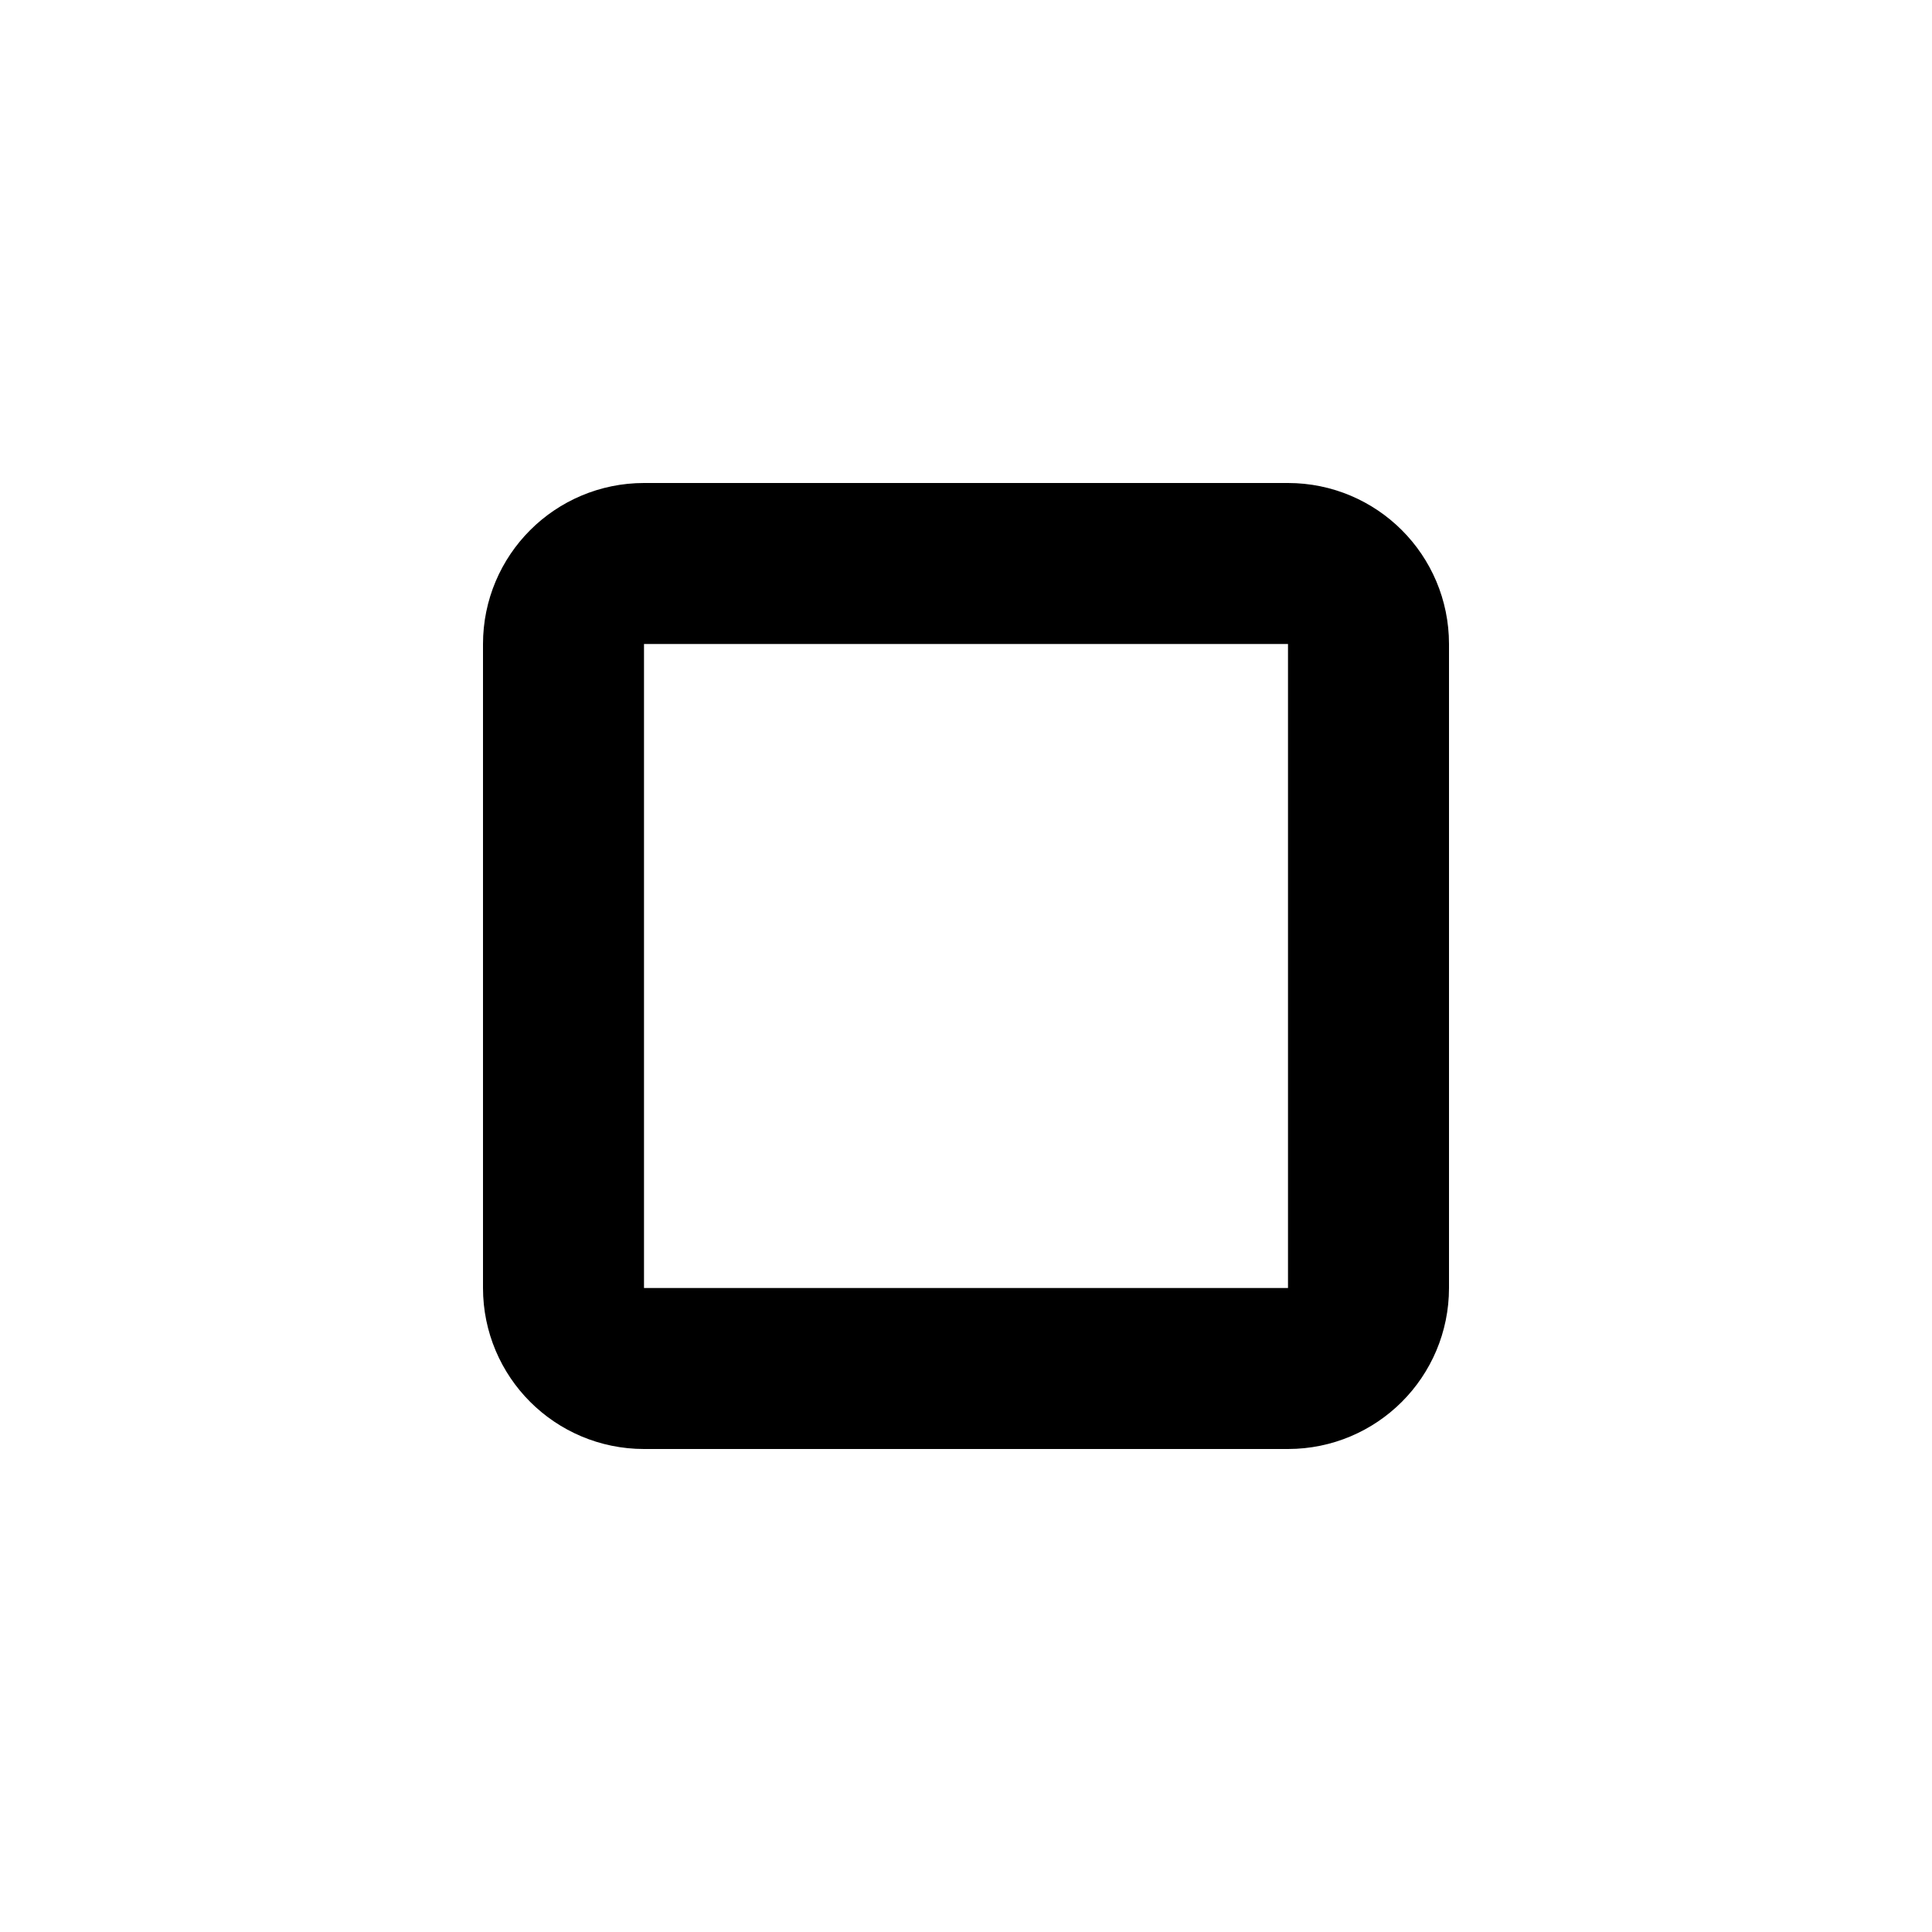
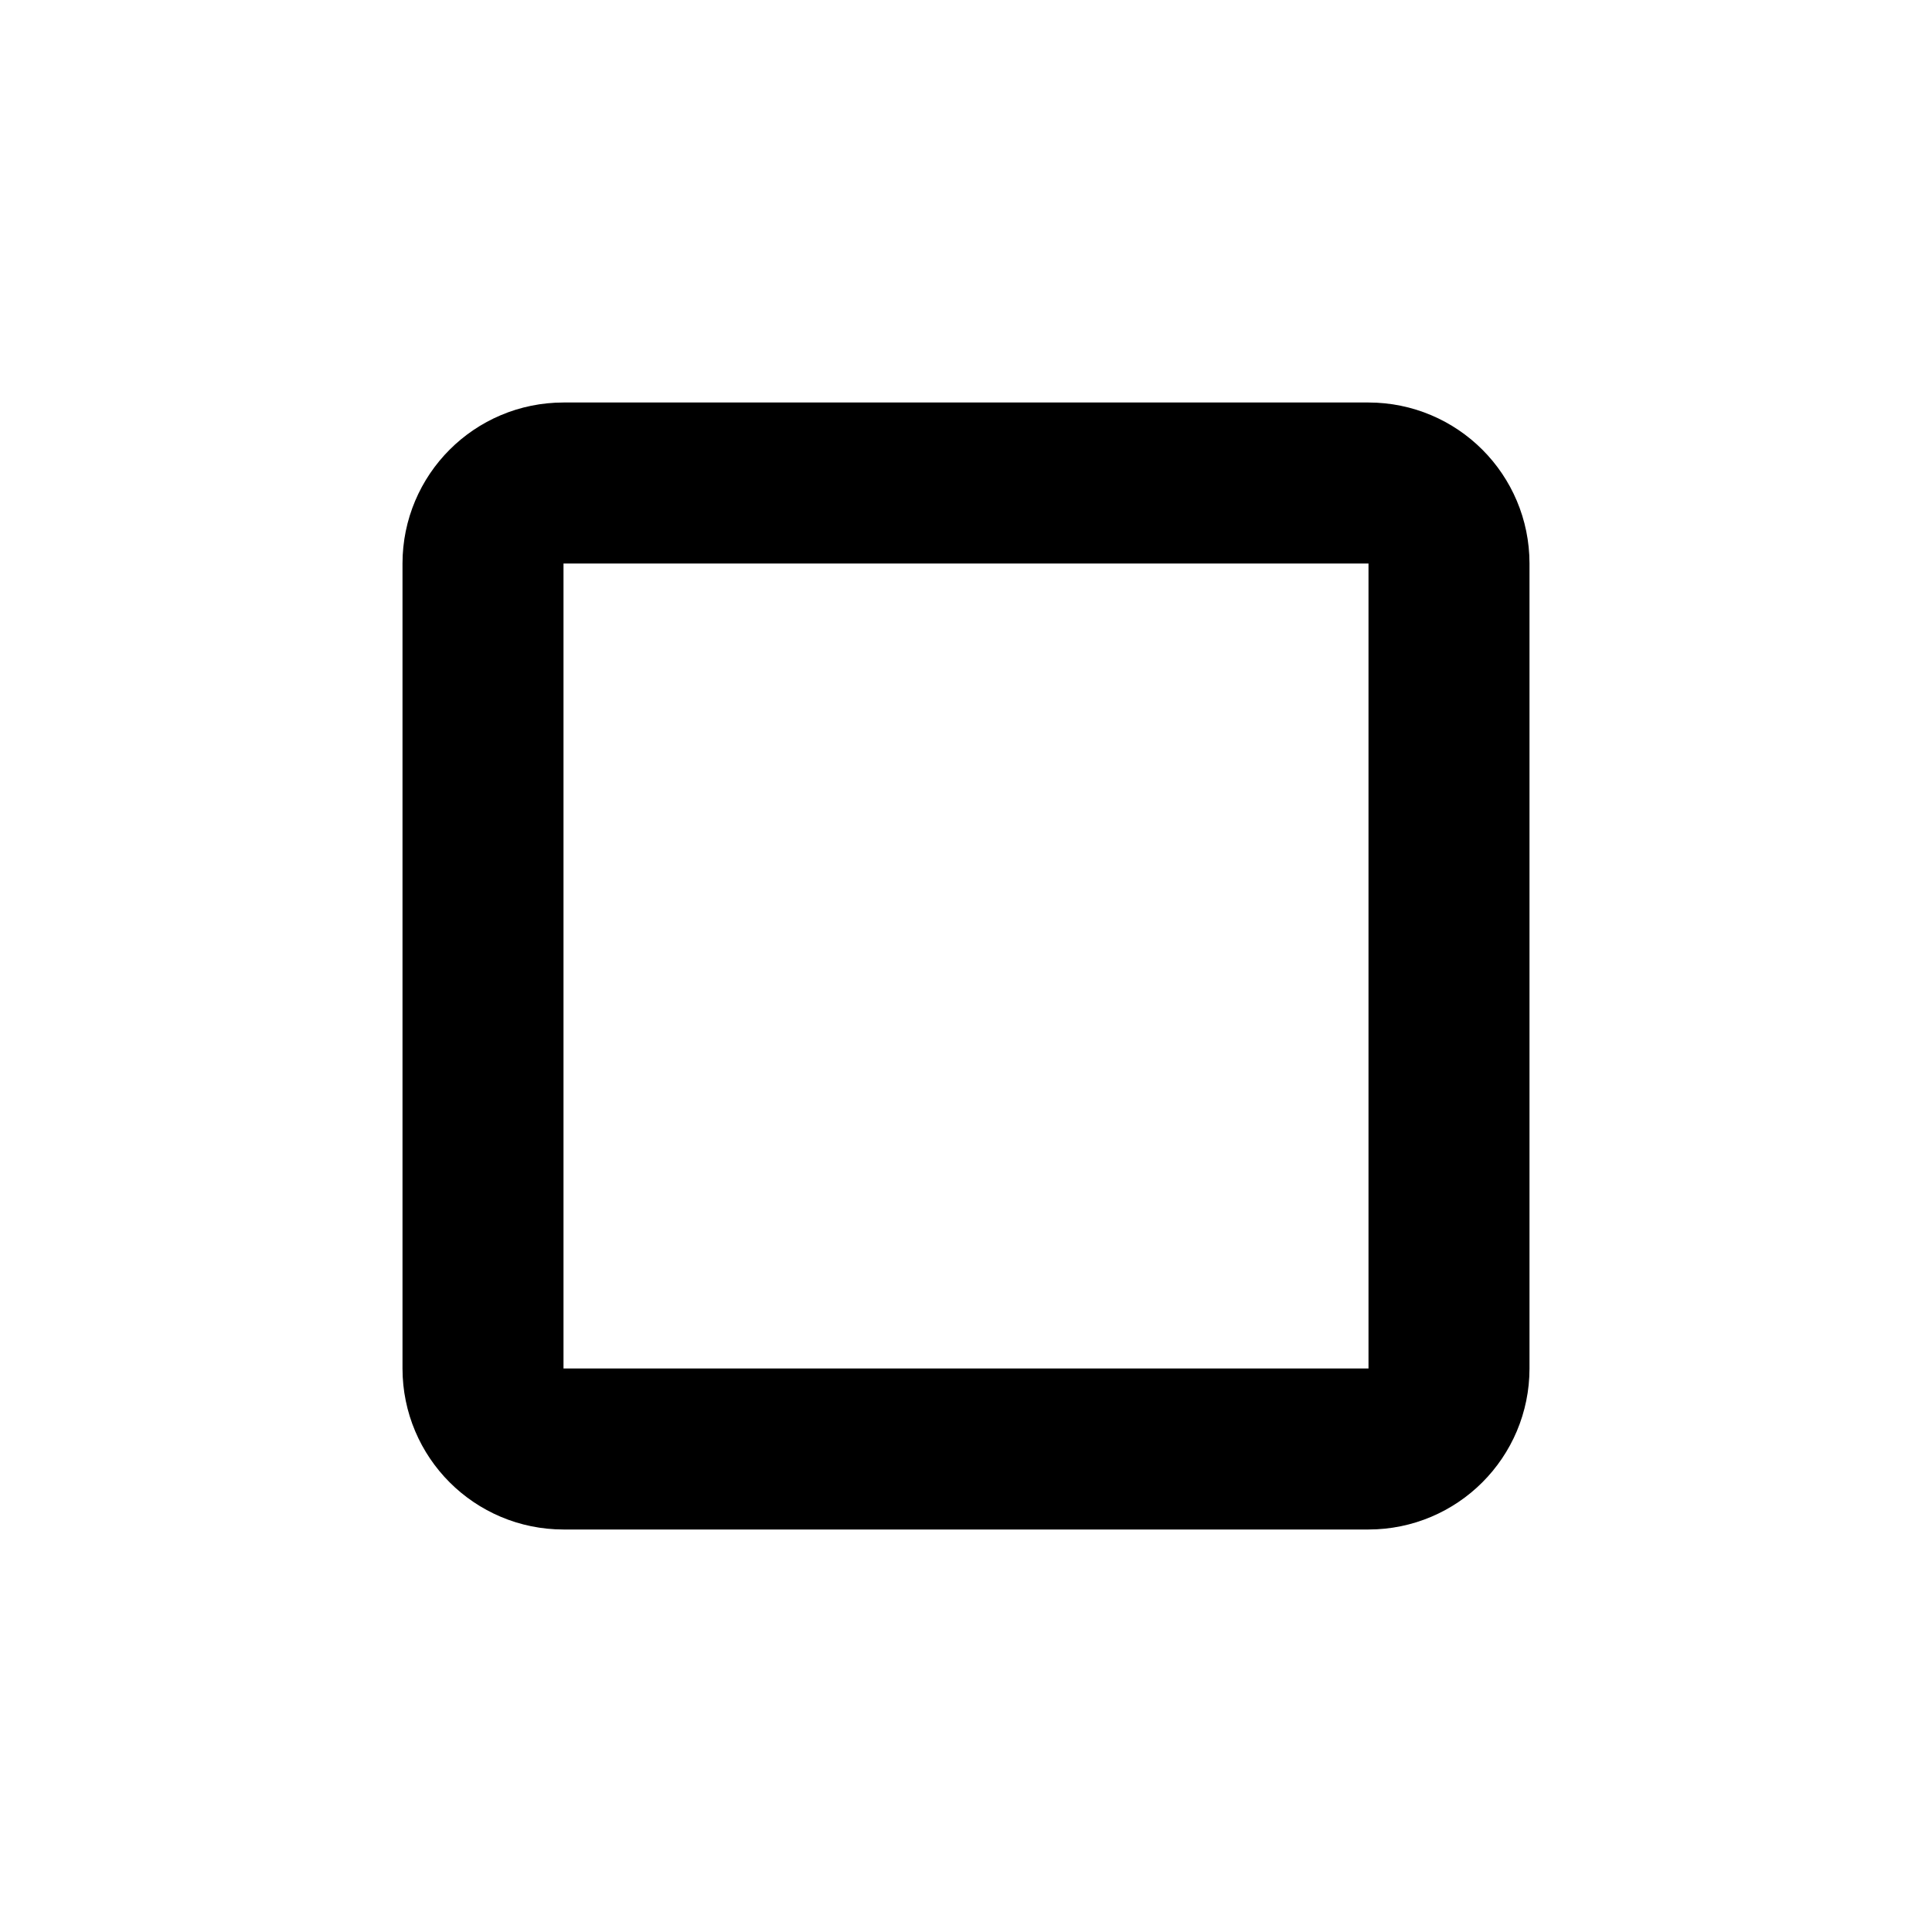
<svg xmlns="http://www.w3.org/2000/svg" viewBox="0 0 24 24" fill="none" stroke="currentColor" stroke-width="2" stroke-linecap="round" stroke-linejoin="round">
-   <rect x="7" y="7" width="10" height="10" rx="1" />
+   <rect x="6" y="6" width="12" height="12" rx="1" />
</svg>
